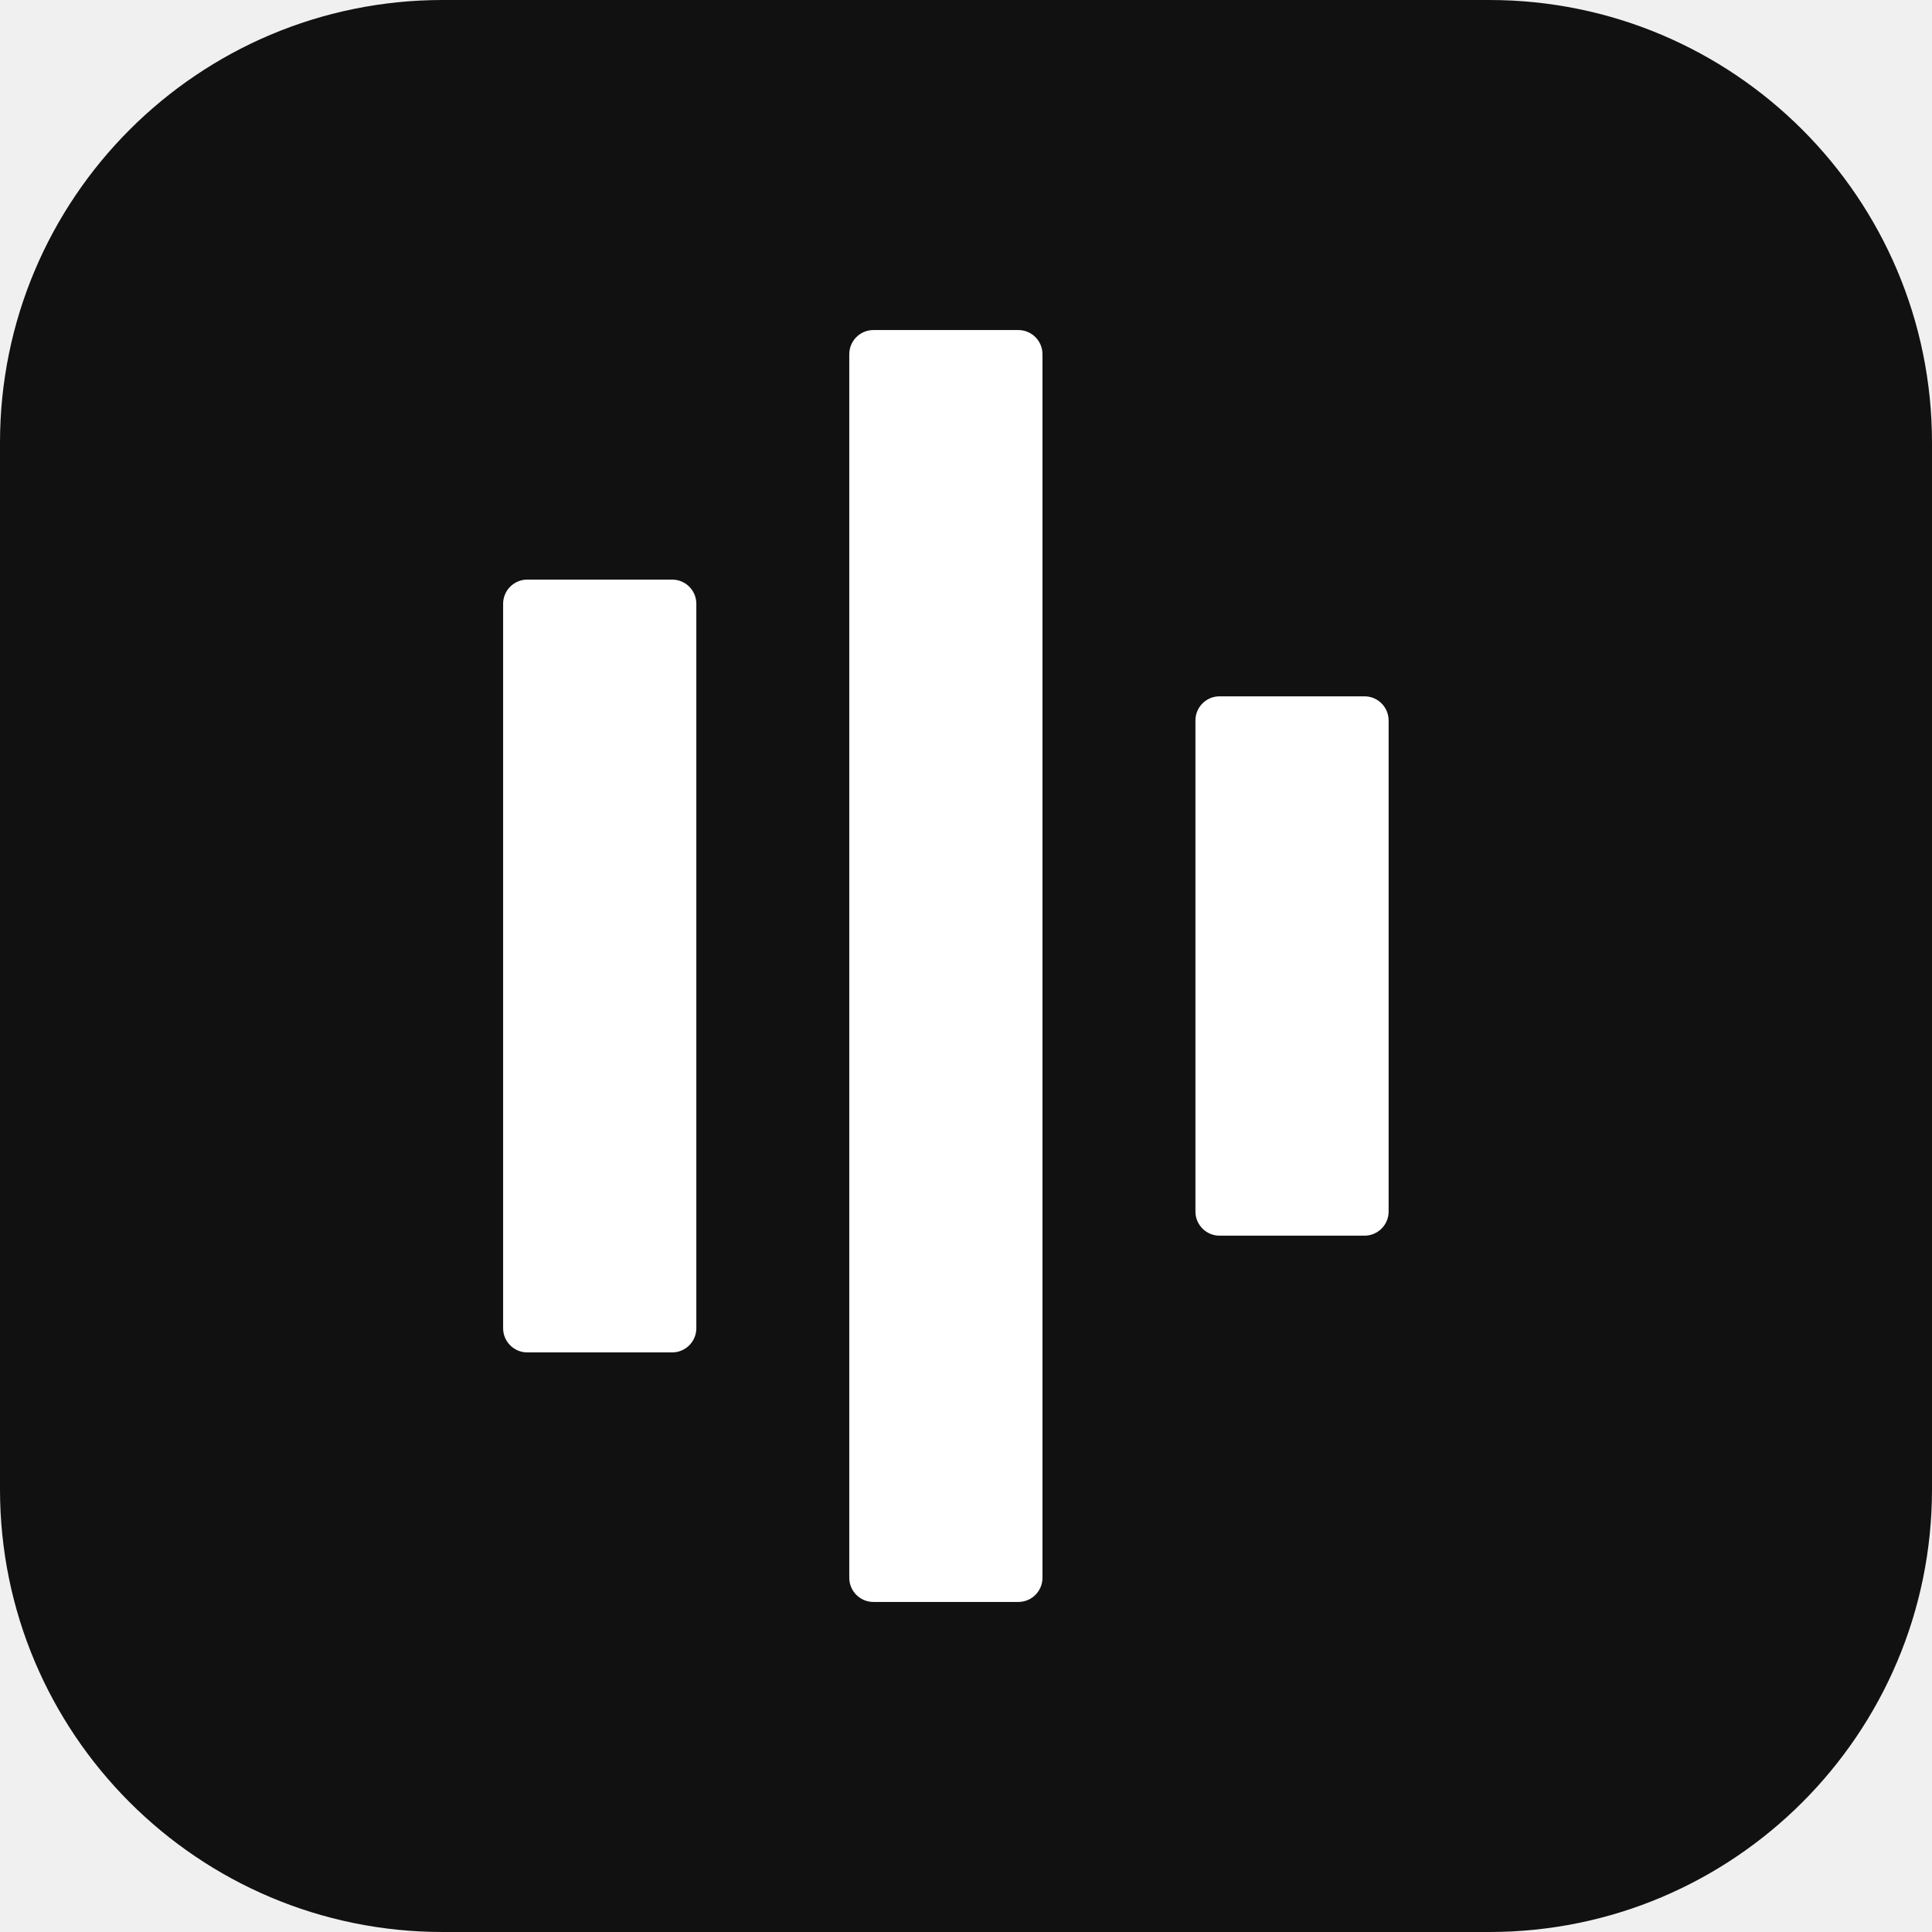
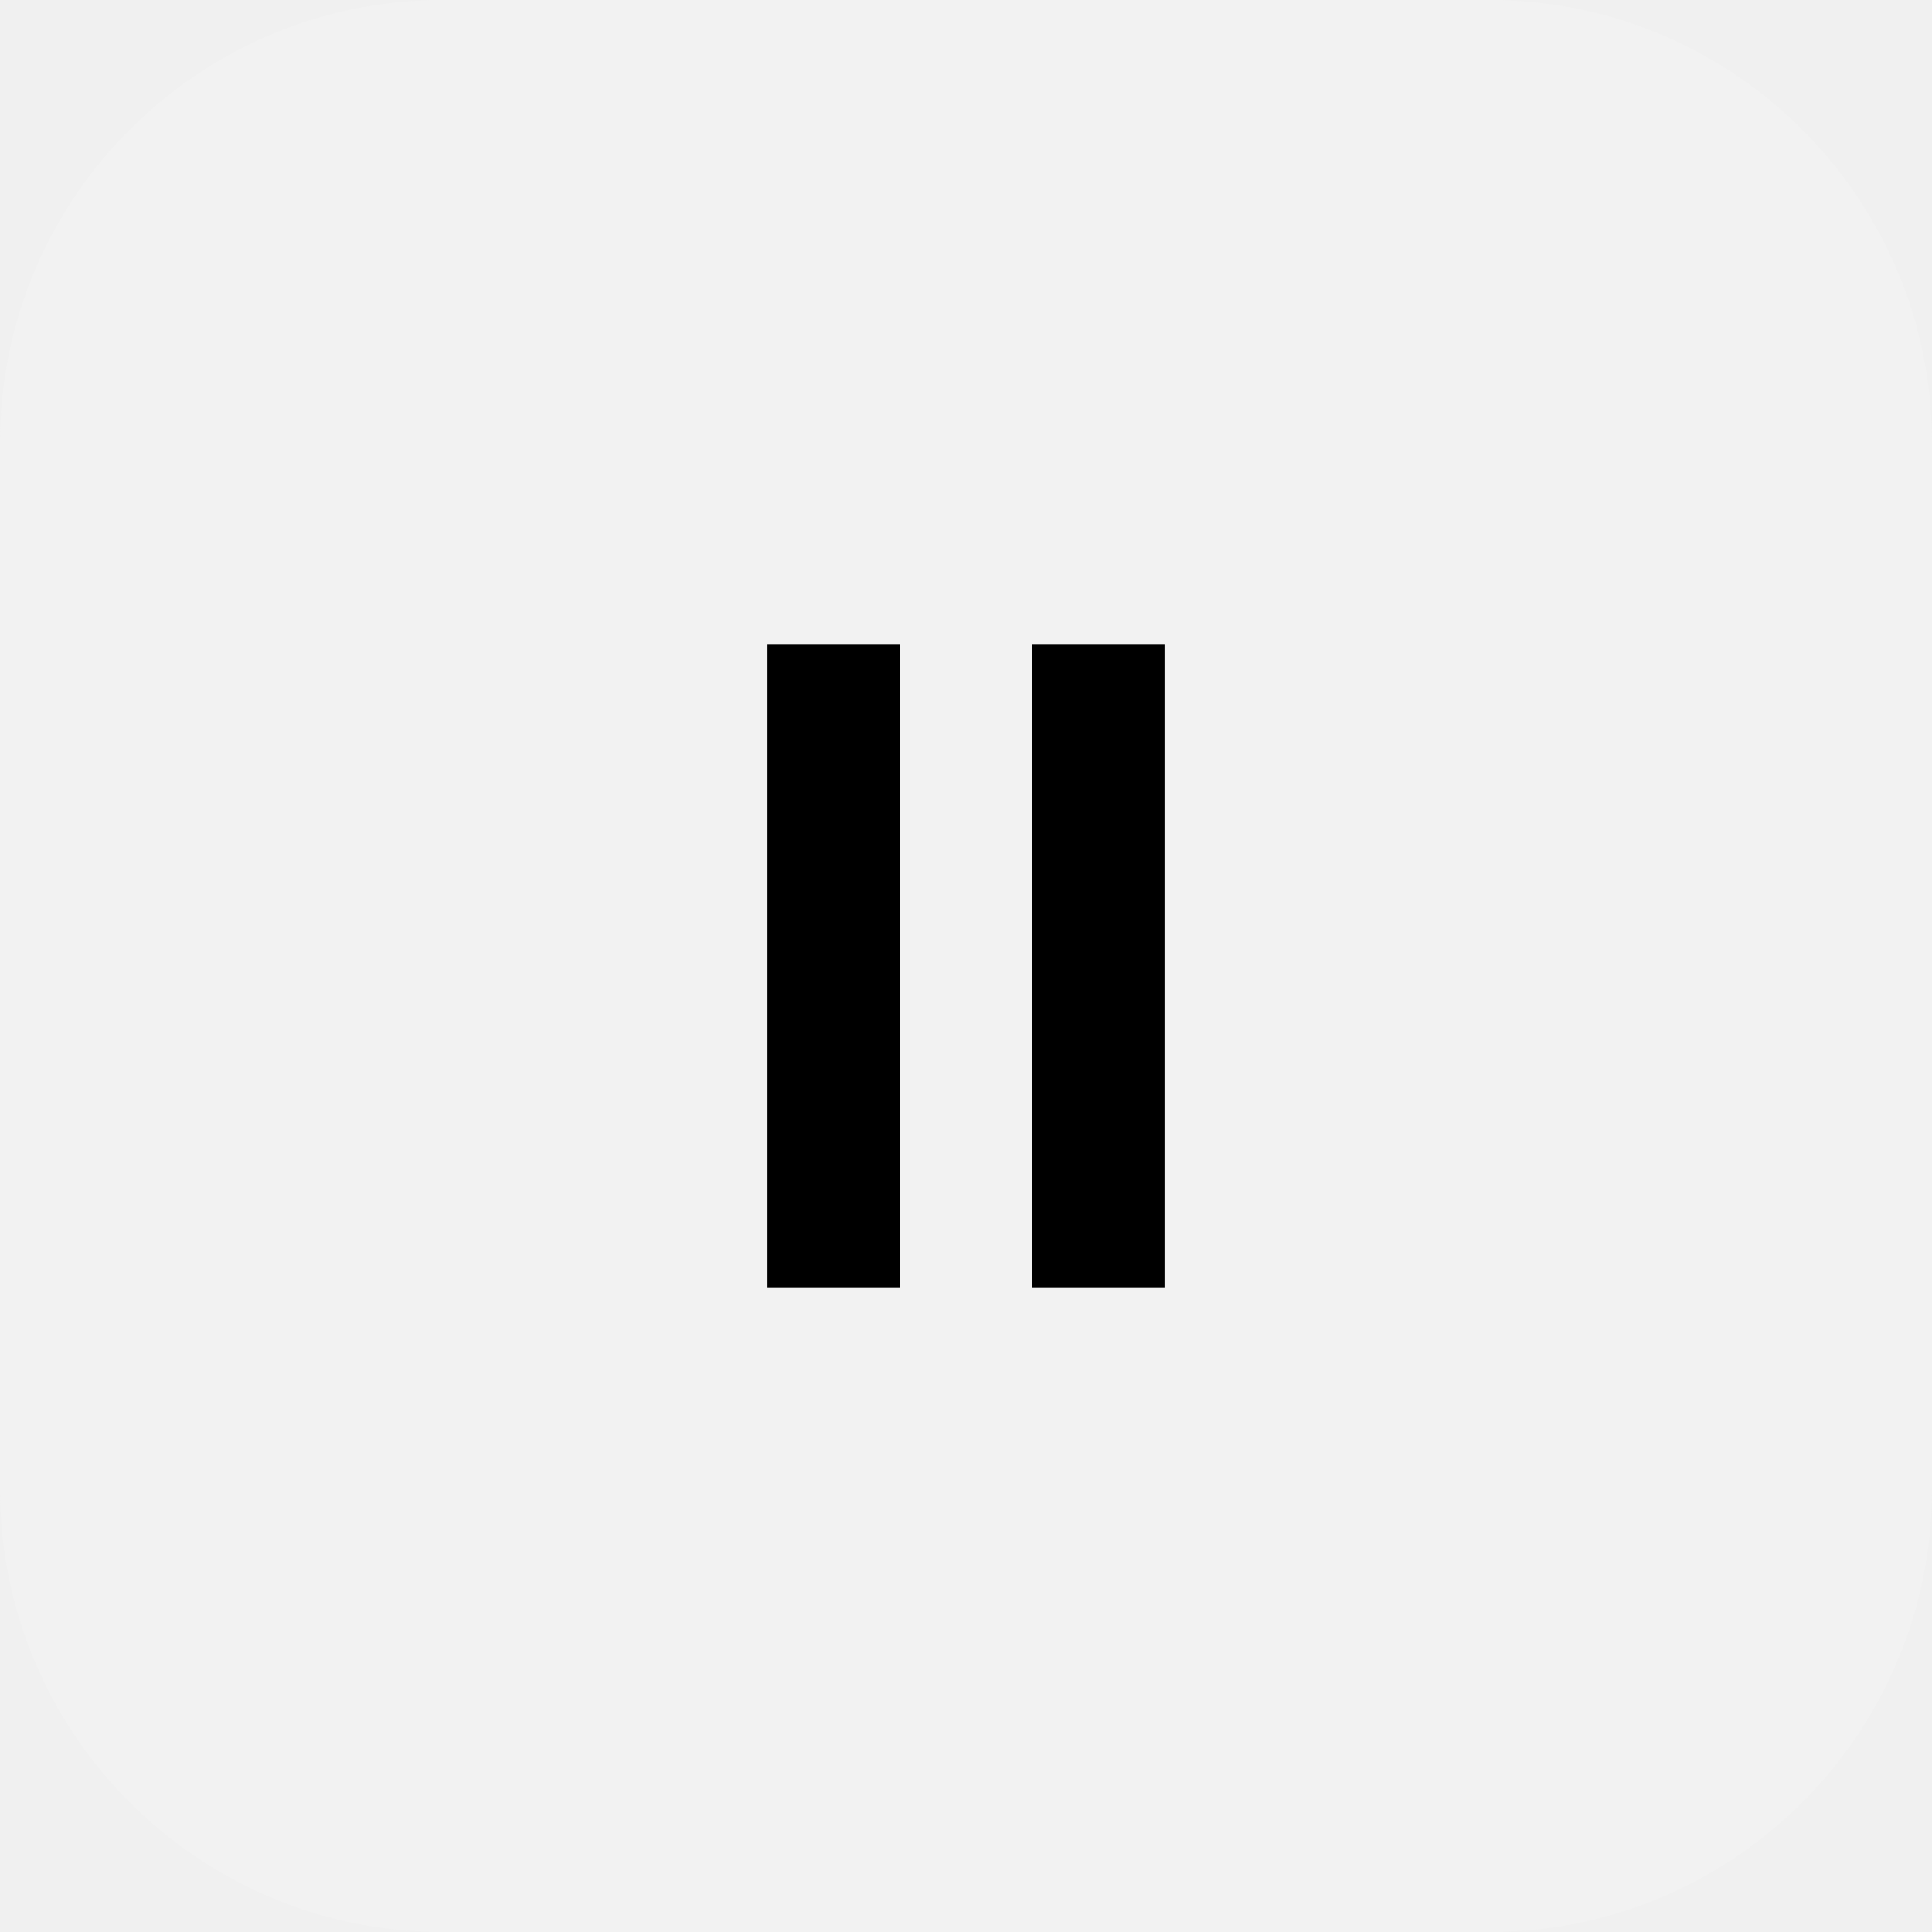
- <svg xmlns="http://www.w3.org/2000/svg" viewBox="0 0 48 48">
-   <rect x="0" y="0" width="48" height="48" rx="11" fill="#111111" />
-   <rect x="12.5" y="14.4" width="4.8" height="19.2" rx="0.6" fill="#ffffff" />
-   <rect x="21.1" y="8.2" width="4.8" height="31.6" rx="0.6" fill="#ffffff" />
-   <rect x="29.7" y="17.3" width="4.8" height="13.4" rx="0.6" fill="#ffffff" />
+ <svg xmlns="http://www.w3.org/2000/svg" width="48" height="48" viewBox="0 0 48 48">
+   <rect width="48" height="48" rx="11" fill="#F2F2F2" />
+   <path fill="#000000" d="M25.644 16H28.932V32H25.644V16Z" />
+   <path fill="#000000" d="M19.068 16H22.356V32H19.068V16Z" />
</svg>
